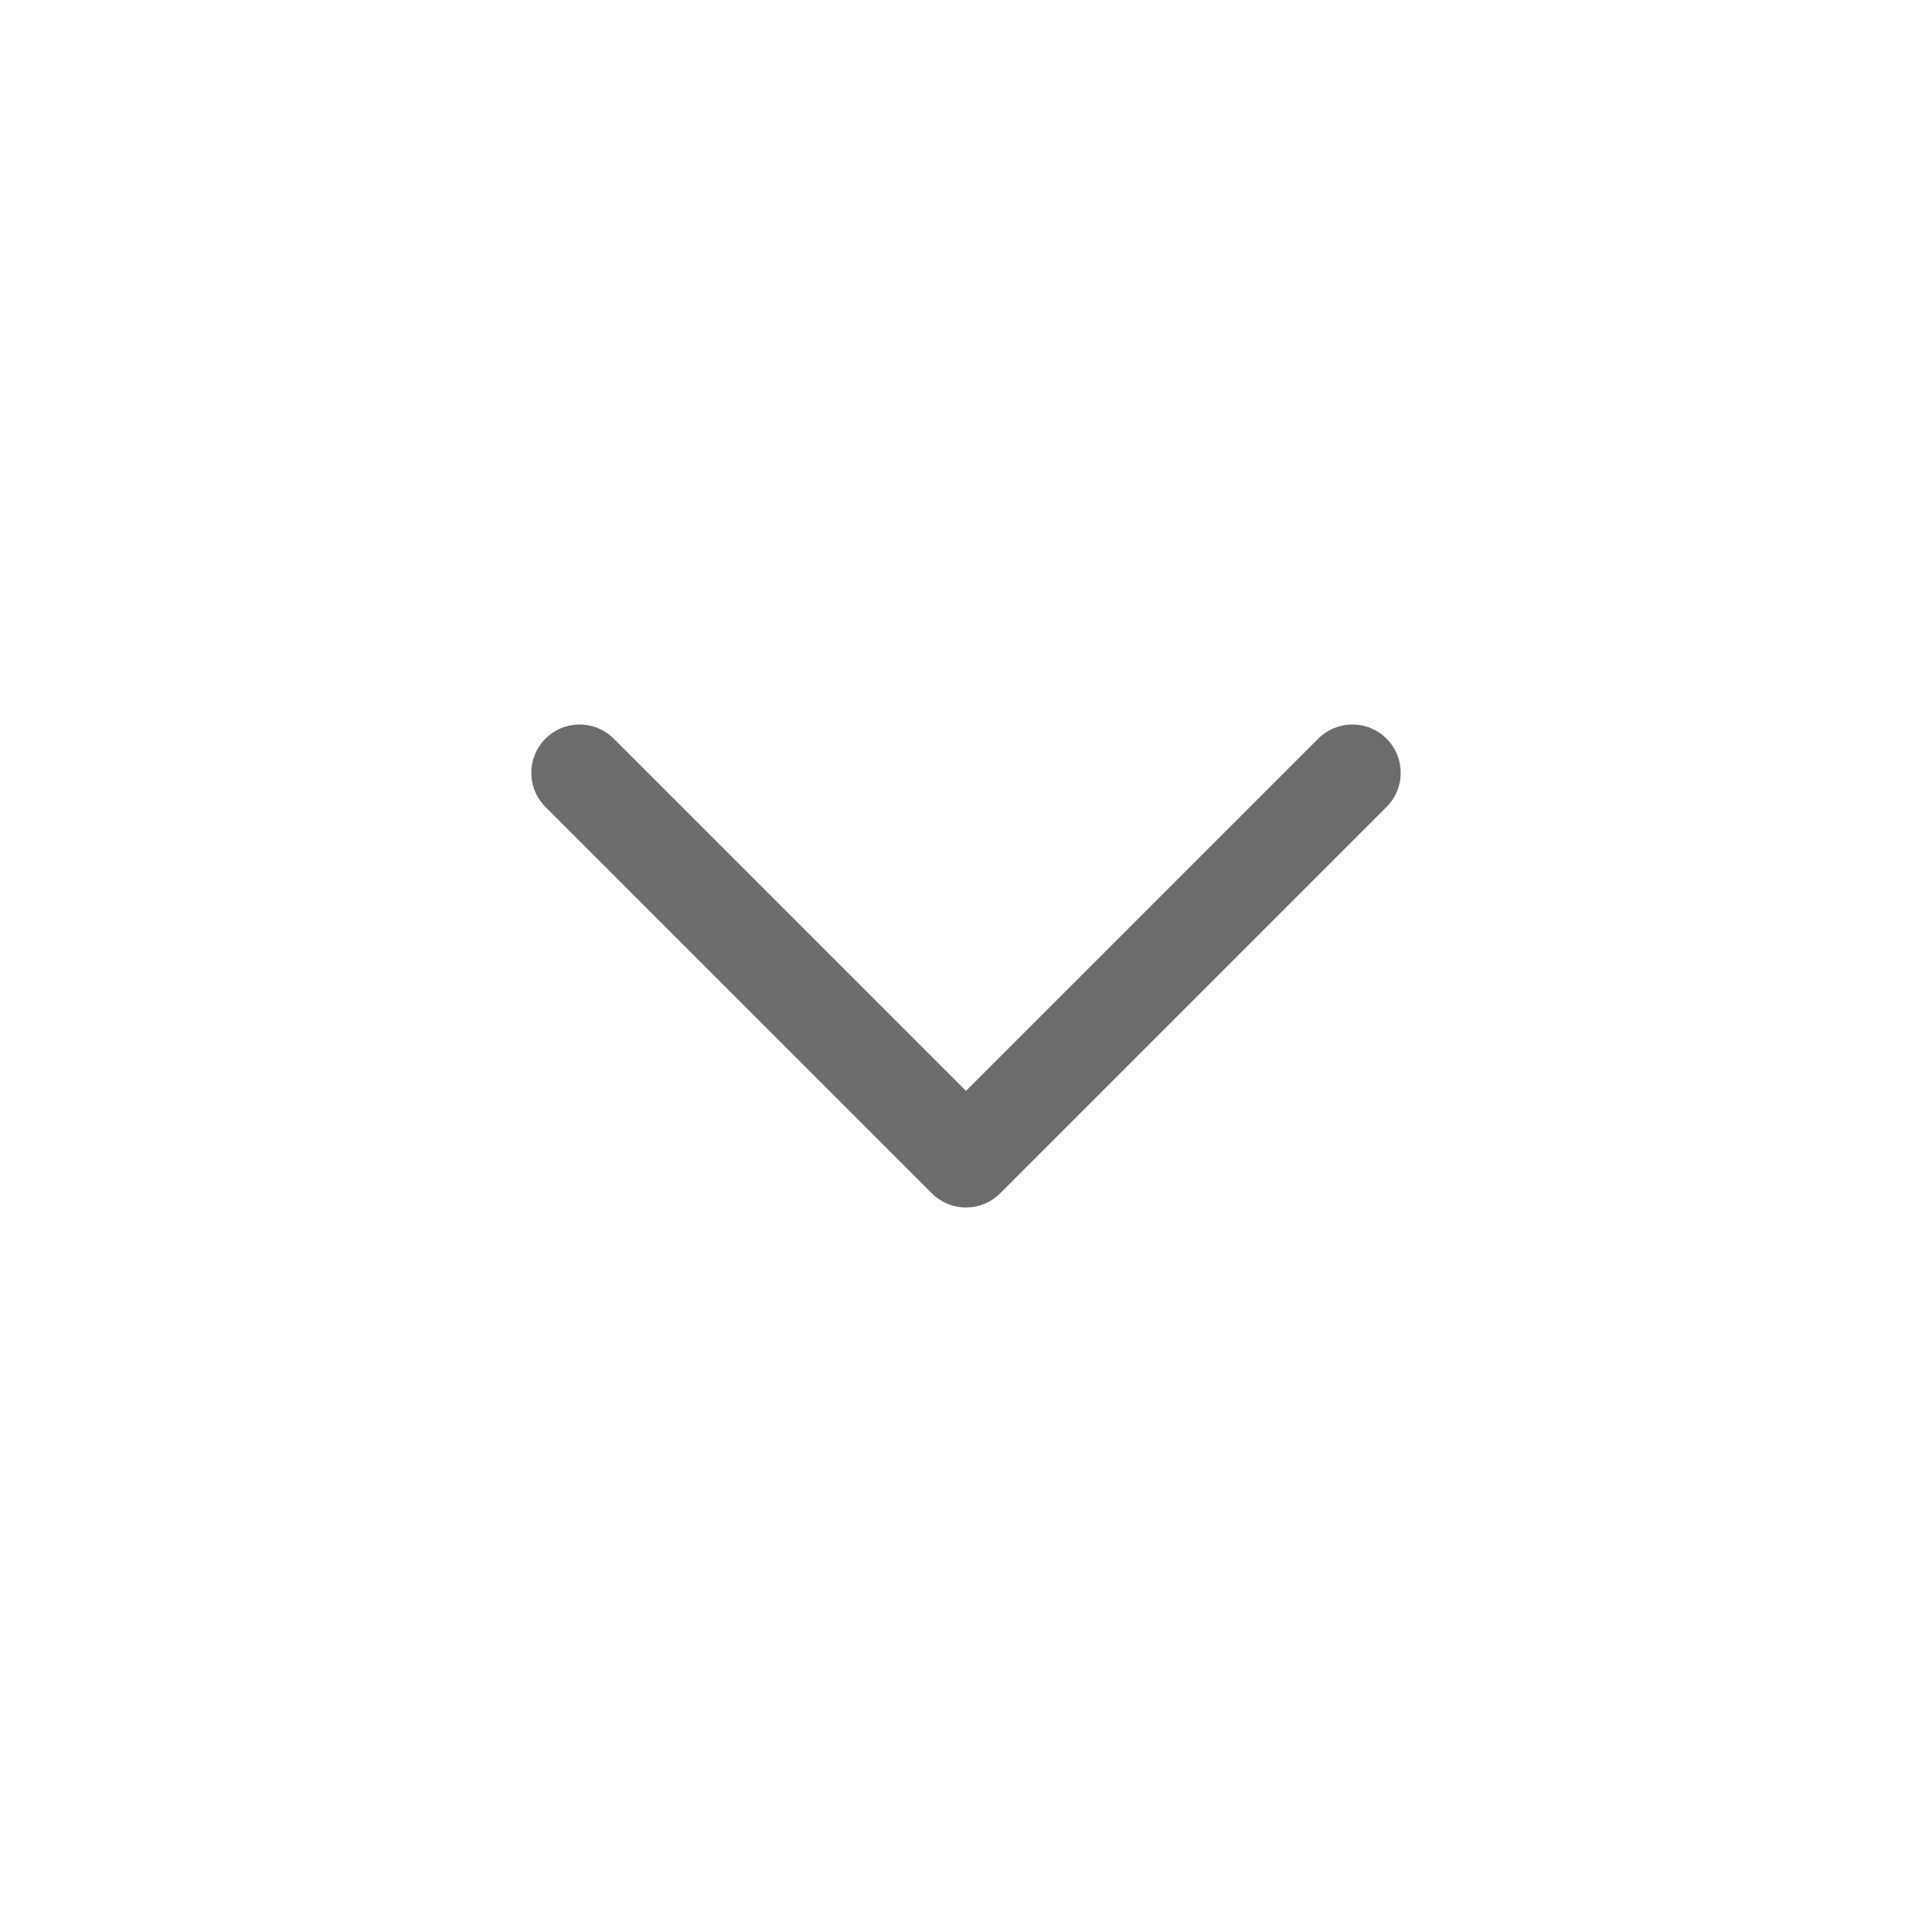
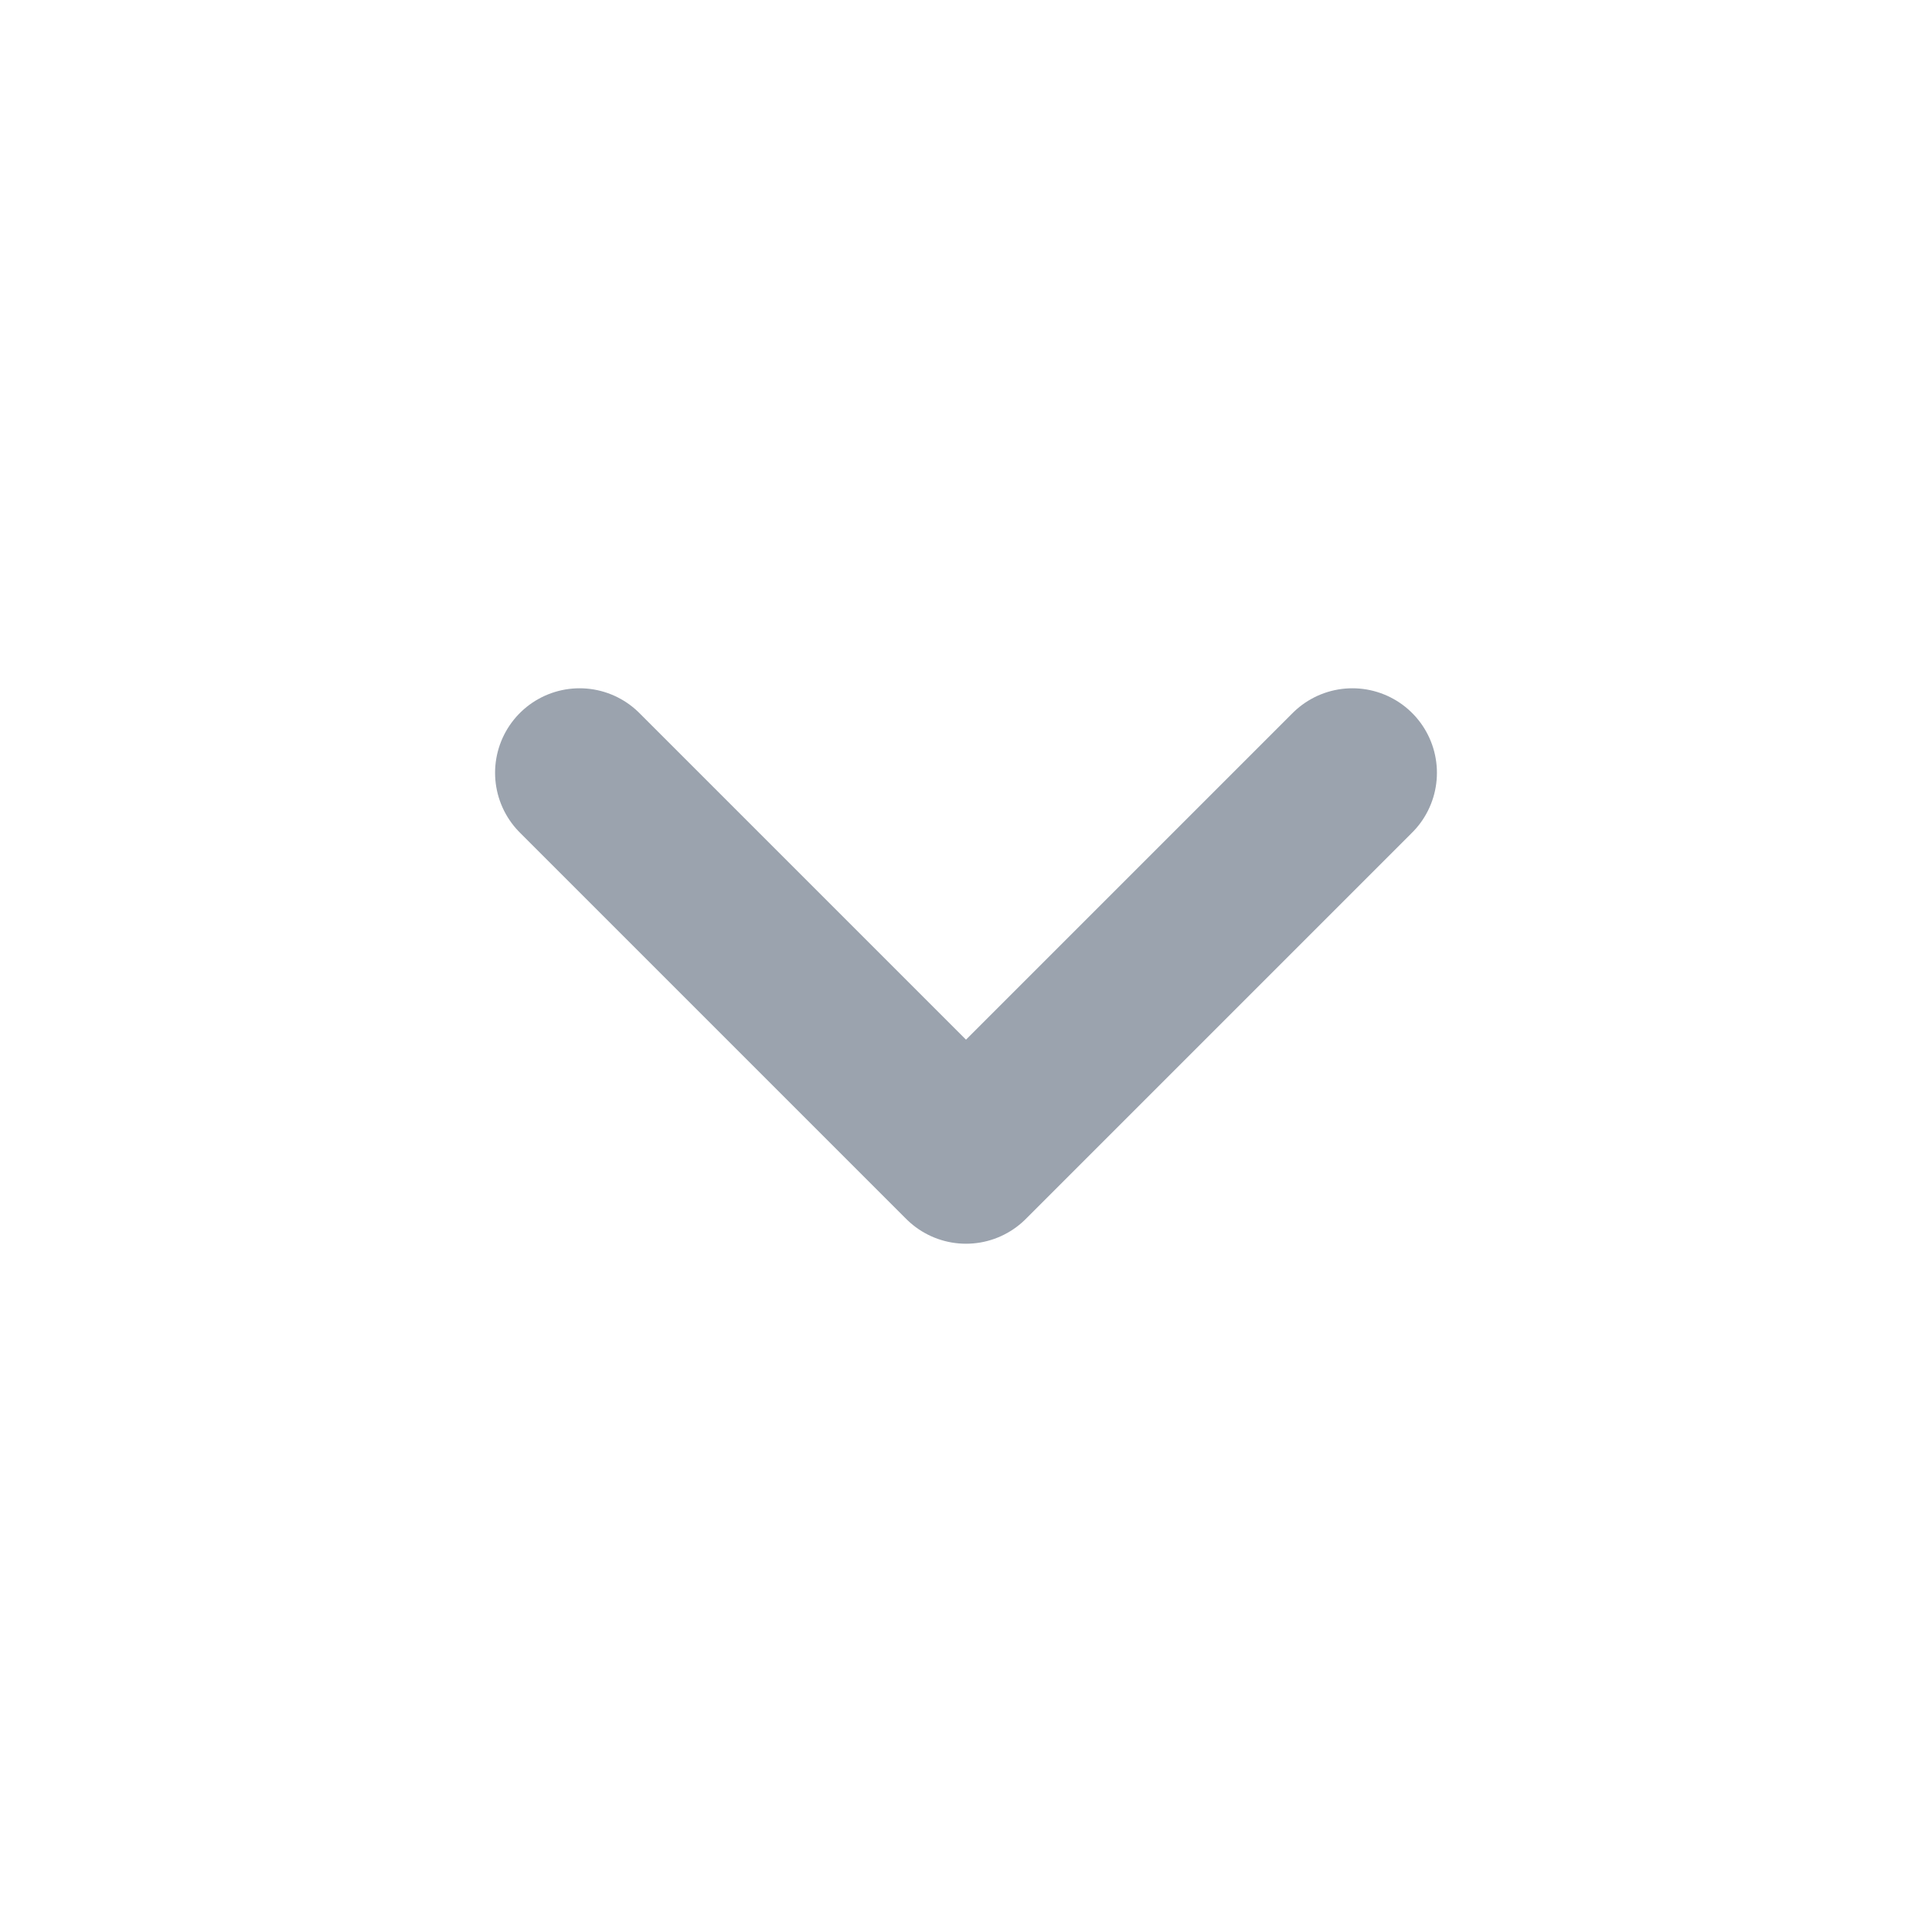
<svg xmlns="http://www.w3.org/2000/svg" width="20" height="20" viewBox="0 0 20 20" fill="none">
-   <path d="M6 8l4 4 4-4" stroke="#6c6c6c" stroke-width="1" stroke-linecap="round" stroke-linejoin="round" />
+   <path d="M6 8l4 4 4-4" stroke="#9BA3AE" stroke-width="1.75" stroke-linecap="round" stroke-linejoin="round" />
</svg>
